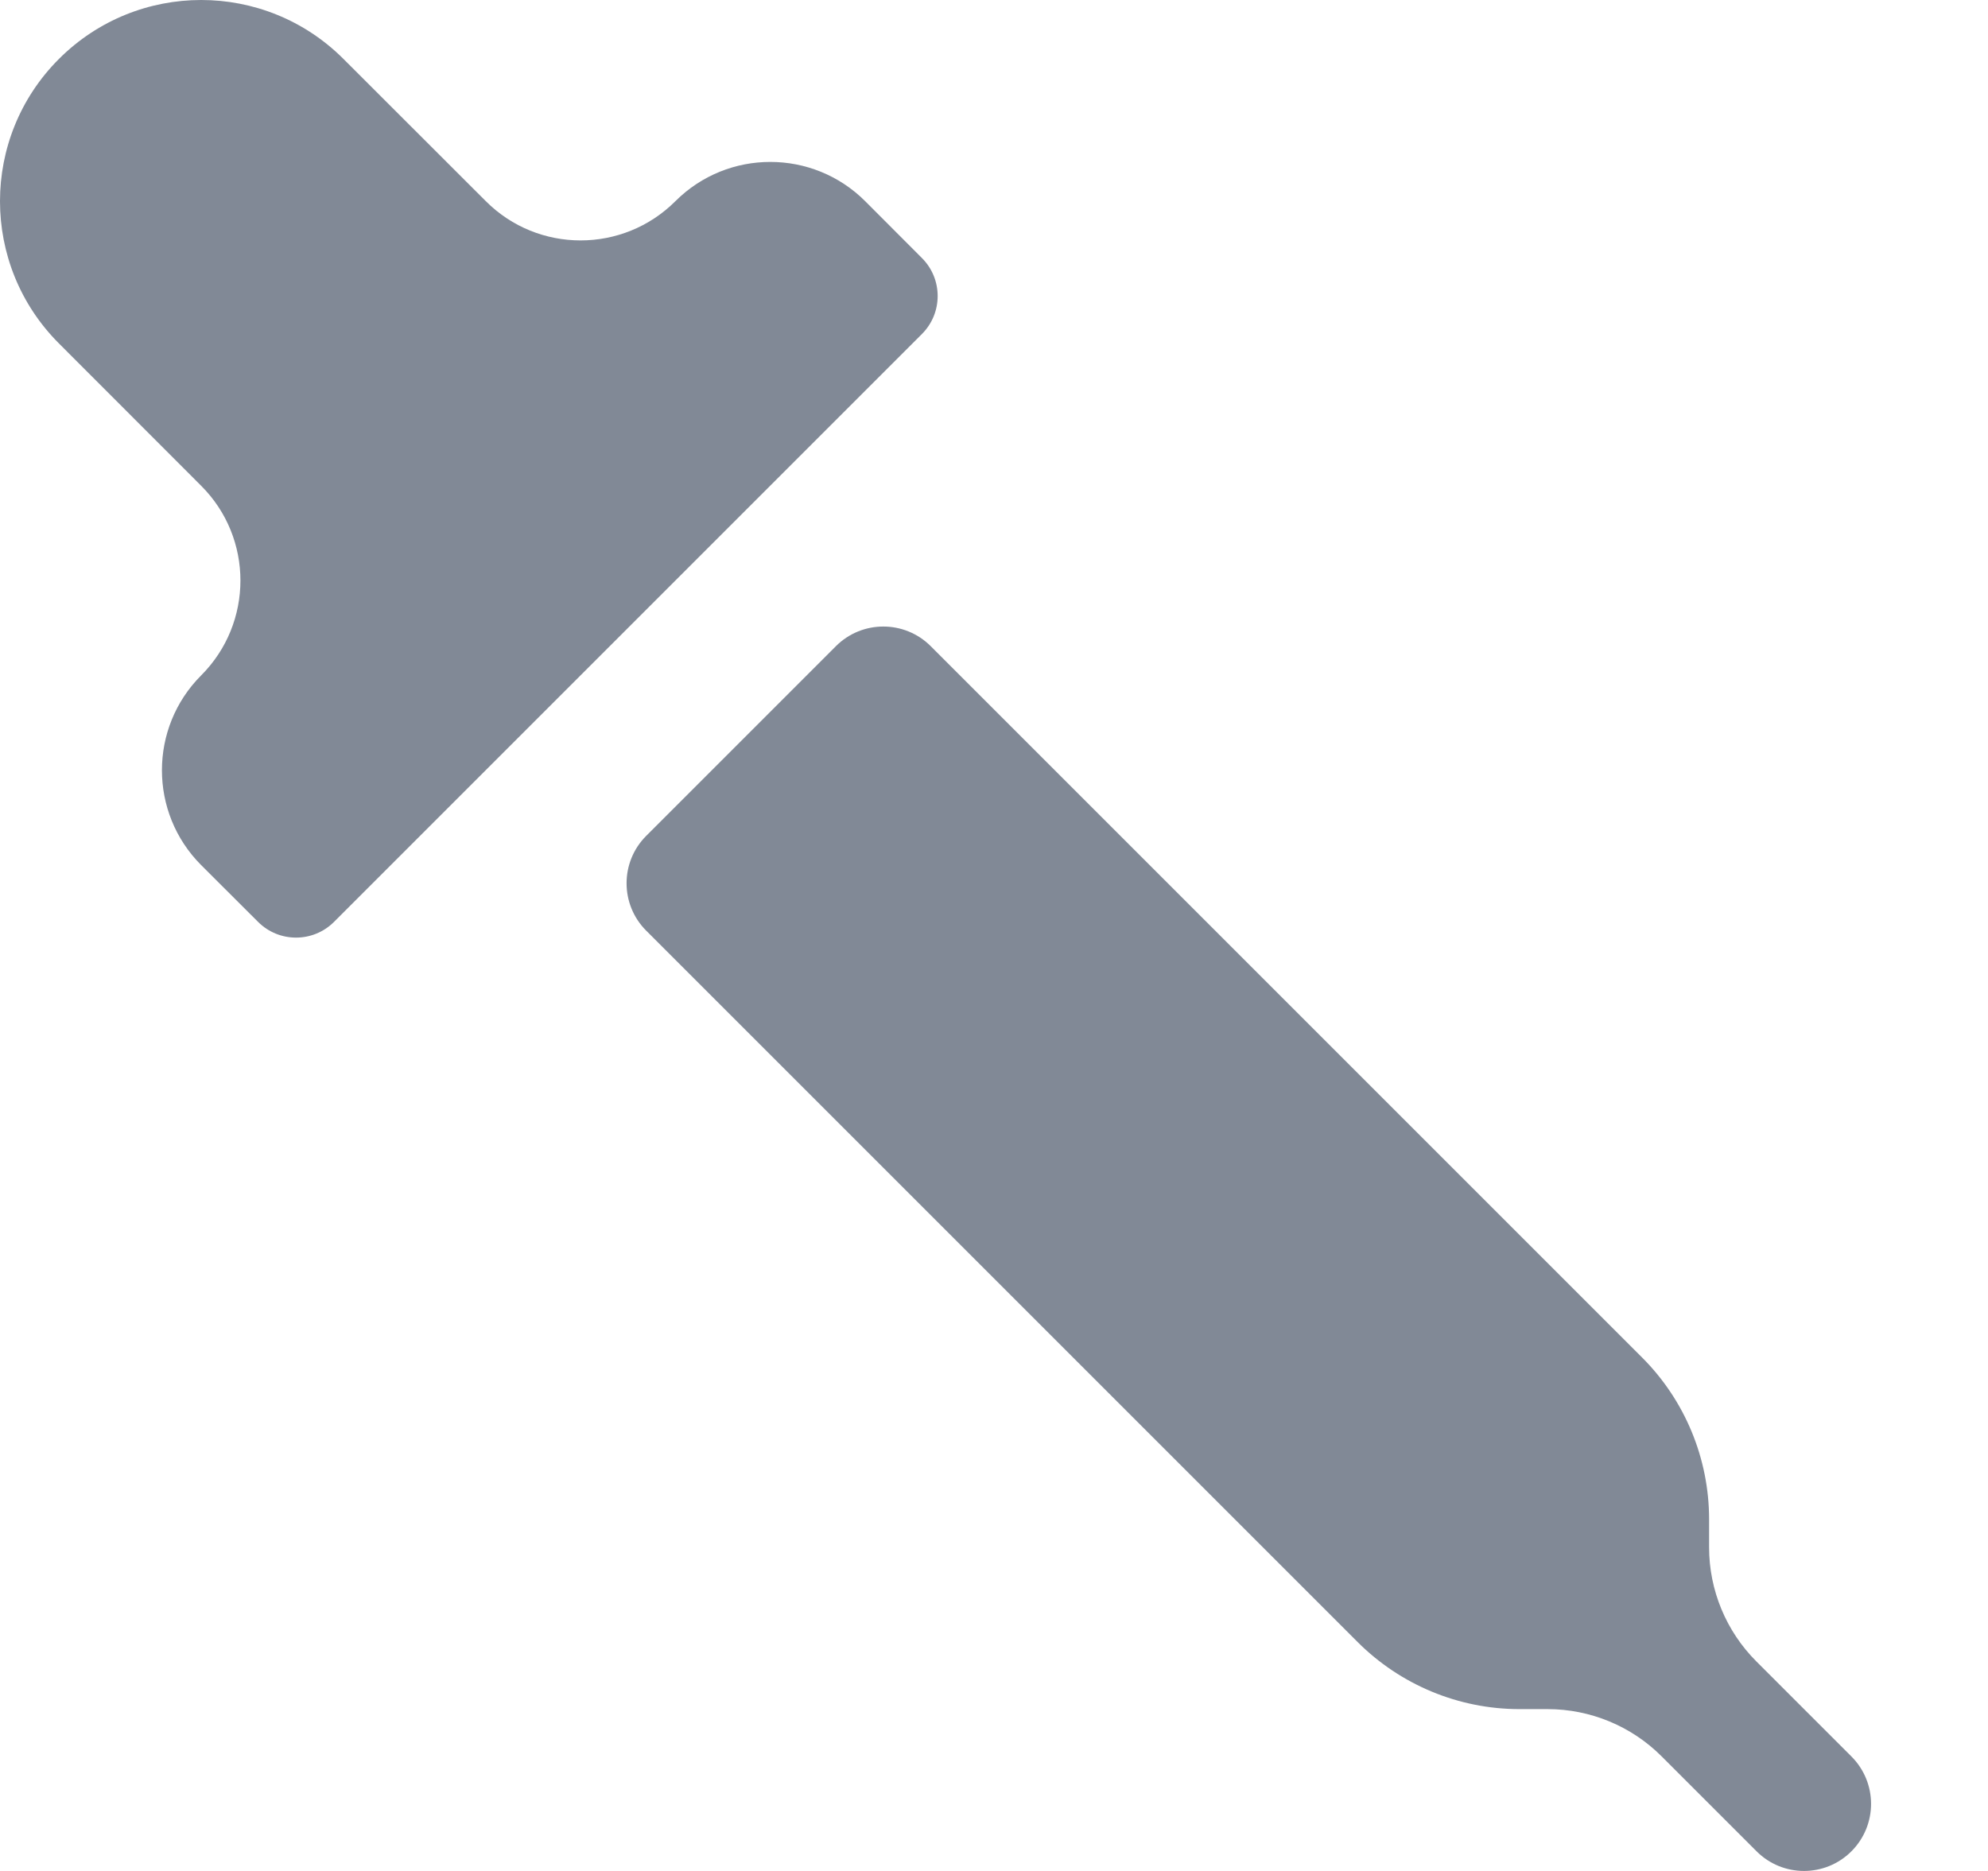
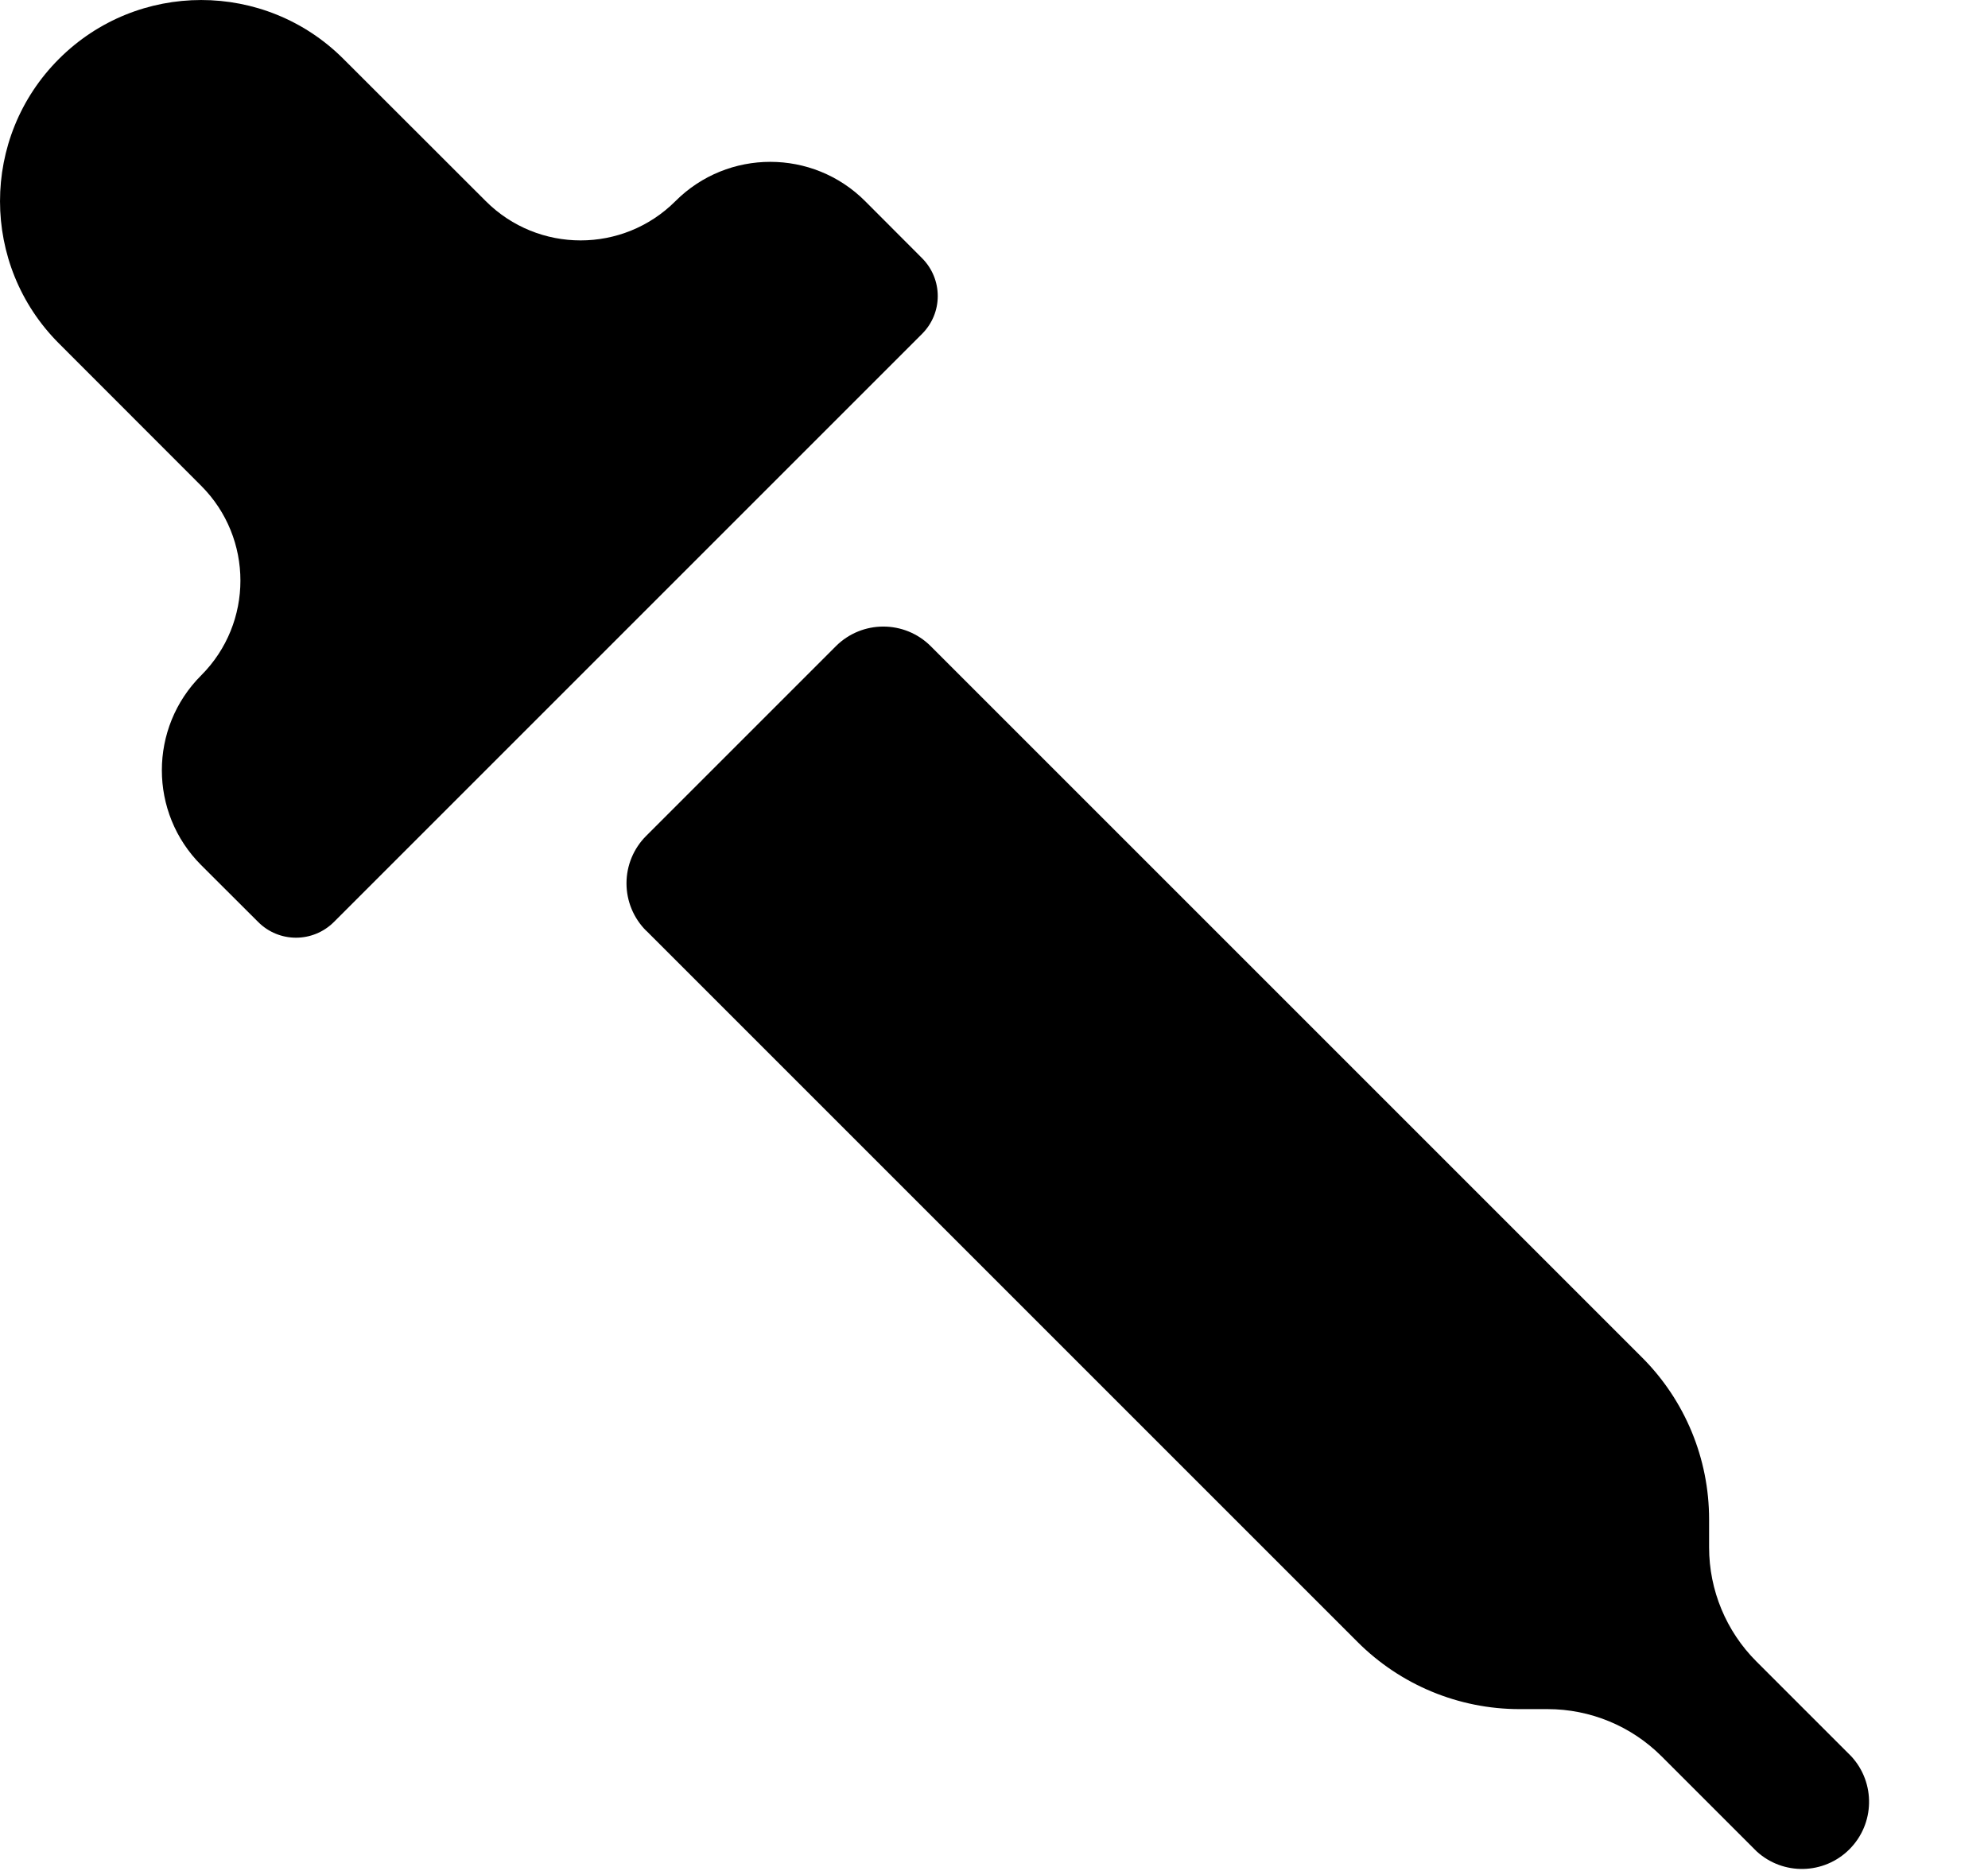
- <svg xmlns="http://www.w3.org/2000/svg" width="17" height="16" viewBox="0 0 17 16" fill="none">
-   <path d="M1.72 5.776C2.168 5.328 2.168 4.601 1.72 4.154L0.504 2.937C-0.168 2.265 -0.168 1.176 0.504 0.504C1.176 -0.168 2.265 -0.168 2.937 0.504L4.154 1.72C4.601 2.168 5.328 2.168 5.776 1.72C6.224 1.273 6.95 1.273 7.398 1.72L7.884 2.207C8.063 2.386 8.063 2.677 7.884 2.856L2.856 7.884C2.677 8.063 2.386 8.063 2.207 7.884L1.72 7.398C1.273 6.95 1.273 6.224 1.72 5.776Z" fill="#818996" />
-   <path d="M5.526 7.959C5.302 7.735 5.302 7.372 5.526 7.148L7.148 5.526C7.372 5.302 7.735 5.302 7.959 5.526L14.042 11.609C14.409 11.976 14.615 12.474 14.615 12.993V13.233C14.615 13.599 14.761 13.95 15.019 14.208L15.832 15.021C16.056 15.245 16.056 15.608 15.832 15.832C15.608 16.056 15.245 16.056 15.021 15.832L14.208 15.019C13.95 14.761 13.599 14.616 13.234 14.616H12.993C12.474 14.616 11.976 14.409 11.609 14.042L5.526 7.959Z" fill="#818996" />
+ <svg xmlns="http://www.w3.org/2000/svg" width="17" height="16" fill="none">
+   <path fill="currentColor" d="M1.72 5.776a1.147 1.147 0 0 0 0-1.622L.504 2.937A1.72 1.72 0 1 1 2.937.504L4.154 1.72a1.147 1.147 0 0 0 1.622 0 1.147 1.147 0 0 1 1.622 0l.486.487c.18.18.18.47 0 .649L2.856 7.884c-.18.18-.47.18-.649 0l-.487-.486a1.147 1.147 0 0 1 0-1.622ZM5.526 7.96a.573.573 0 0 1 0-.812l1.622-1.622a.574.574 0 0 1 .811 0l6.083 6.083c.367.367.573.865.573 1.384v.24c0 .366.146.717.404.975l.813.813a.574.574 0 0 1-.811.811l-.813-.813a1.378 1.378 0 0 0-.974-.403h-.24c-.52 0-1.018-.207-1.385-.574L5.526 7.959Z" />
</svg>
